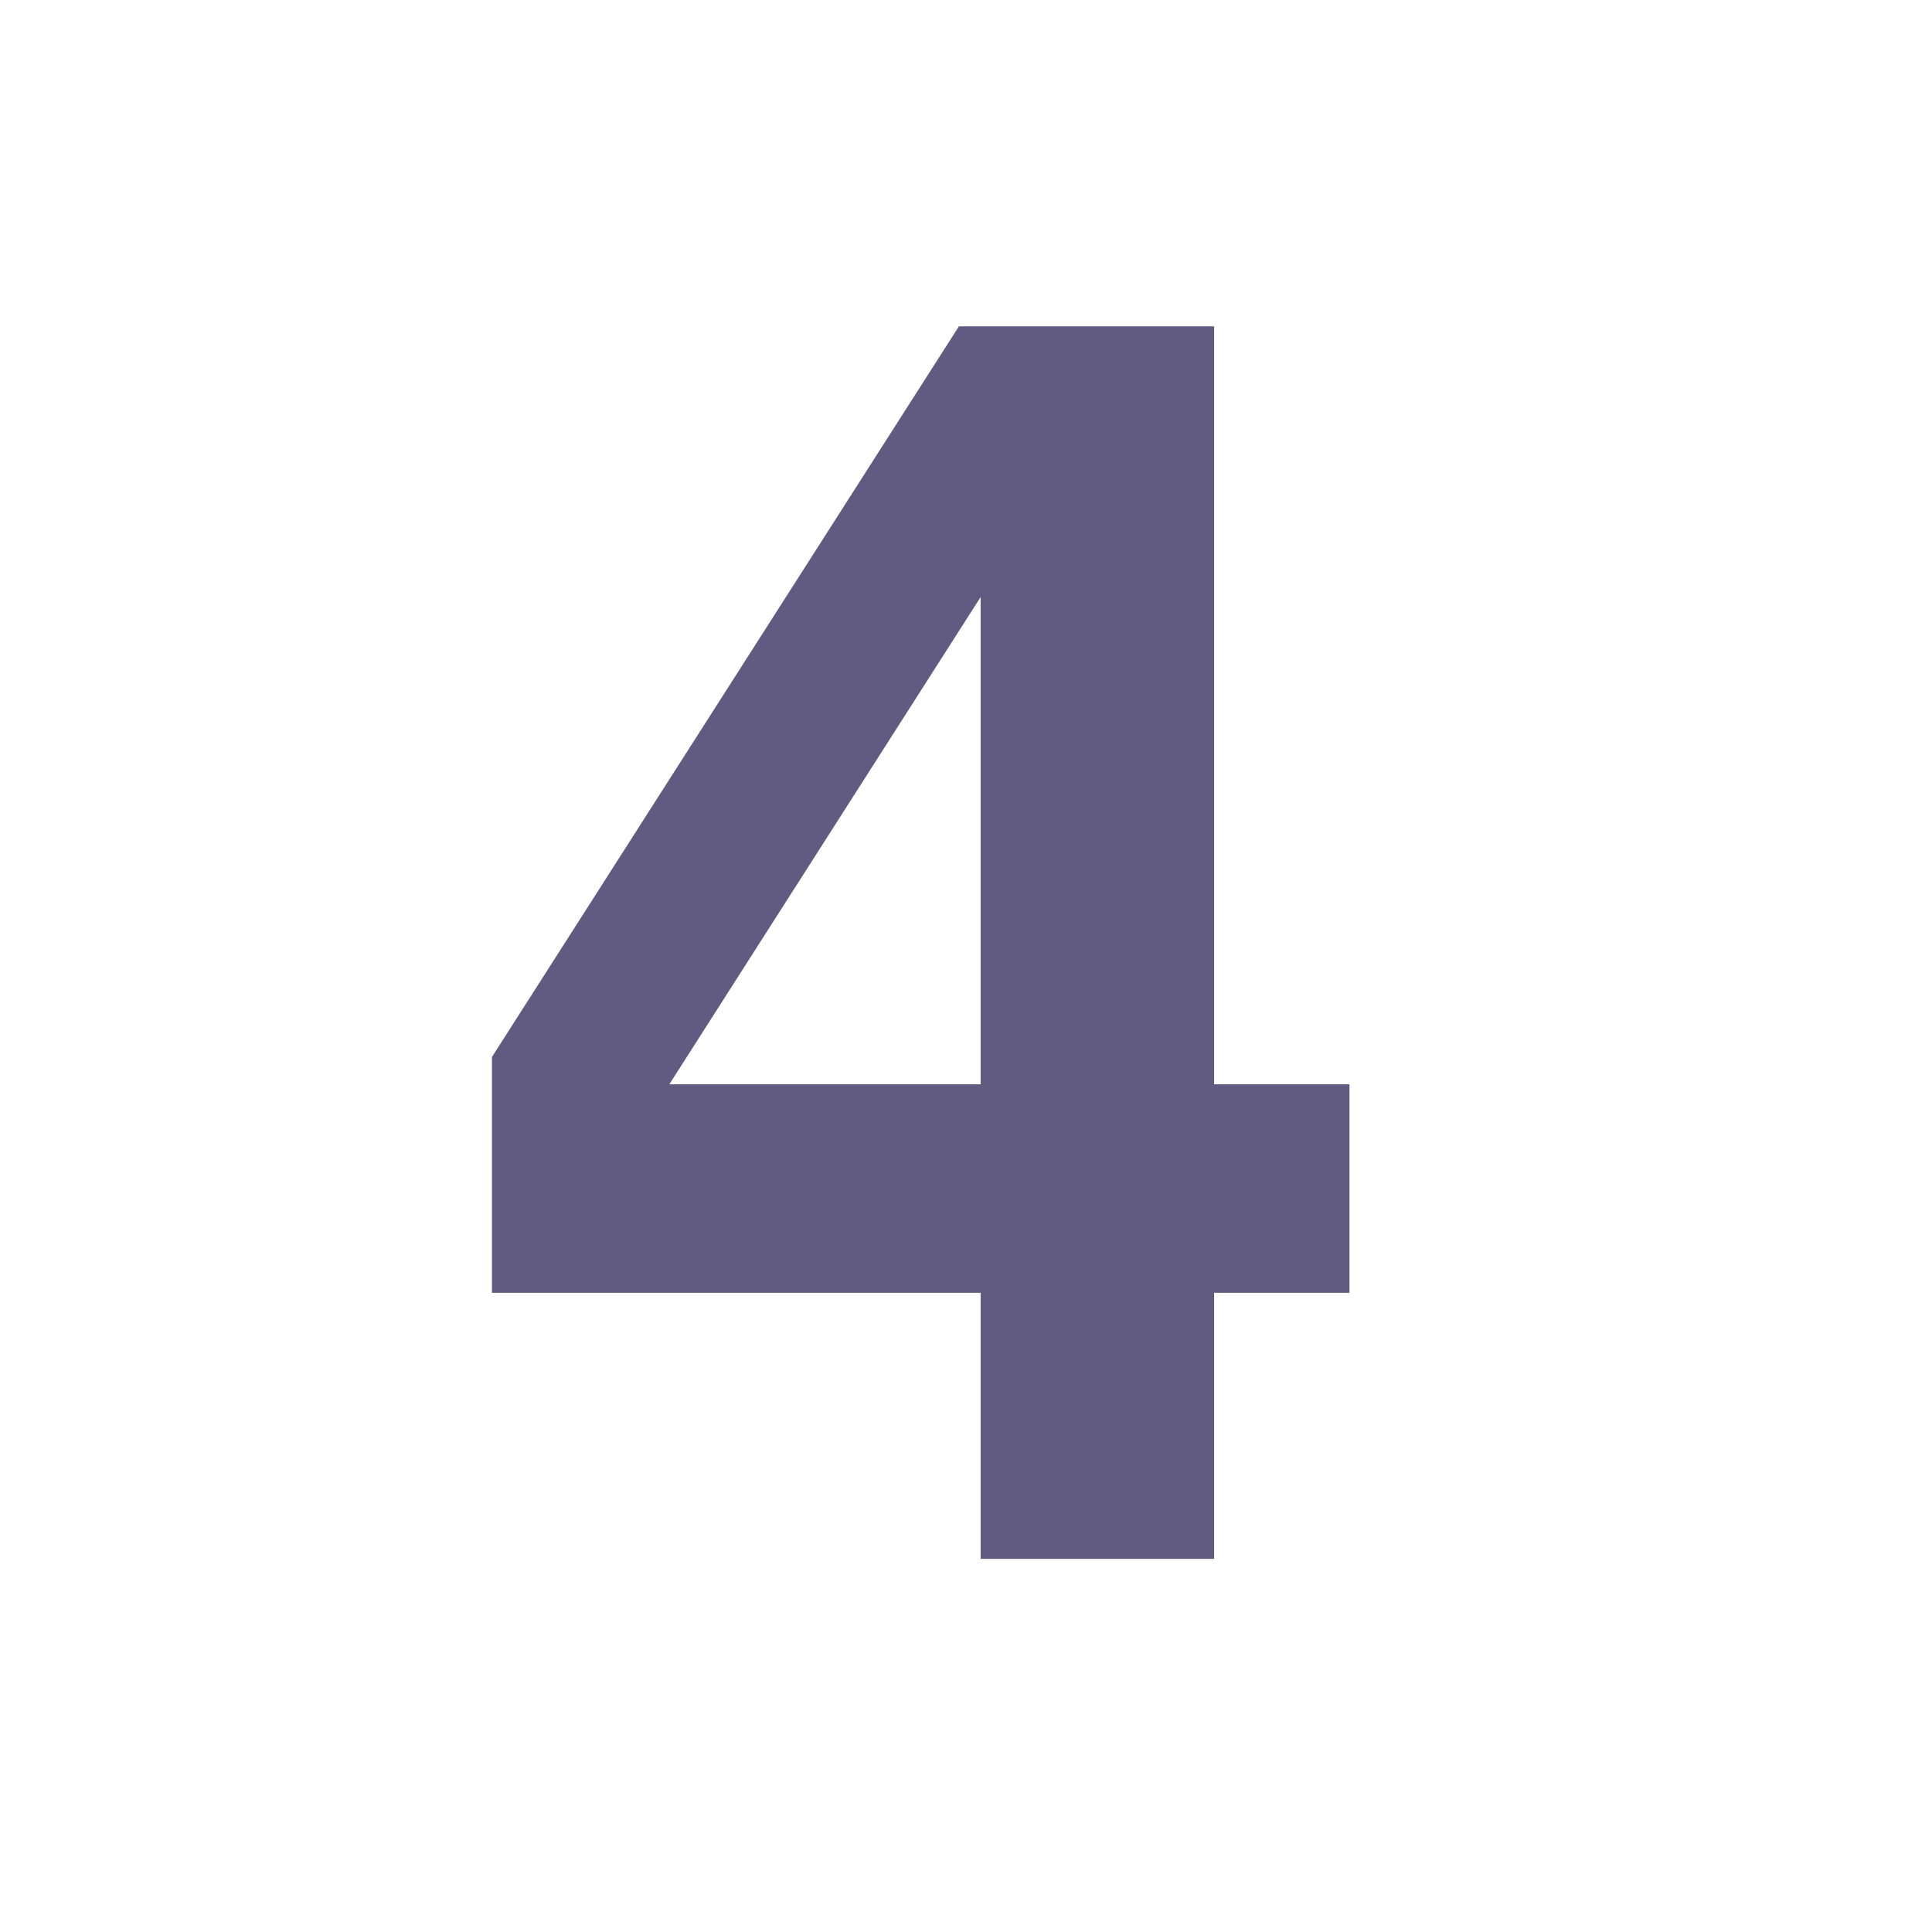
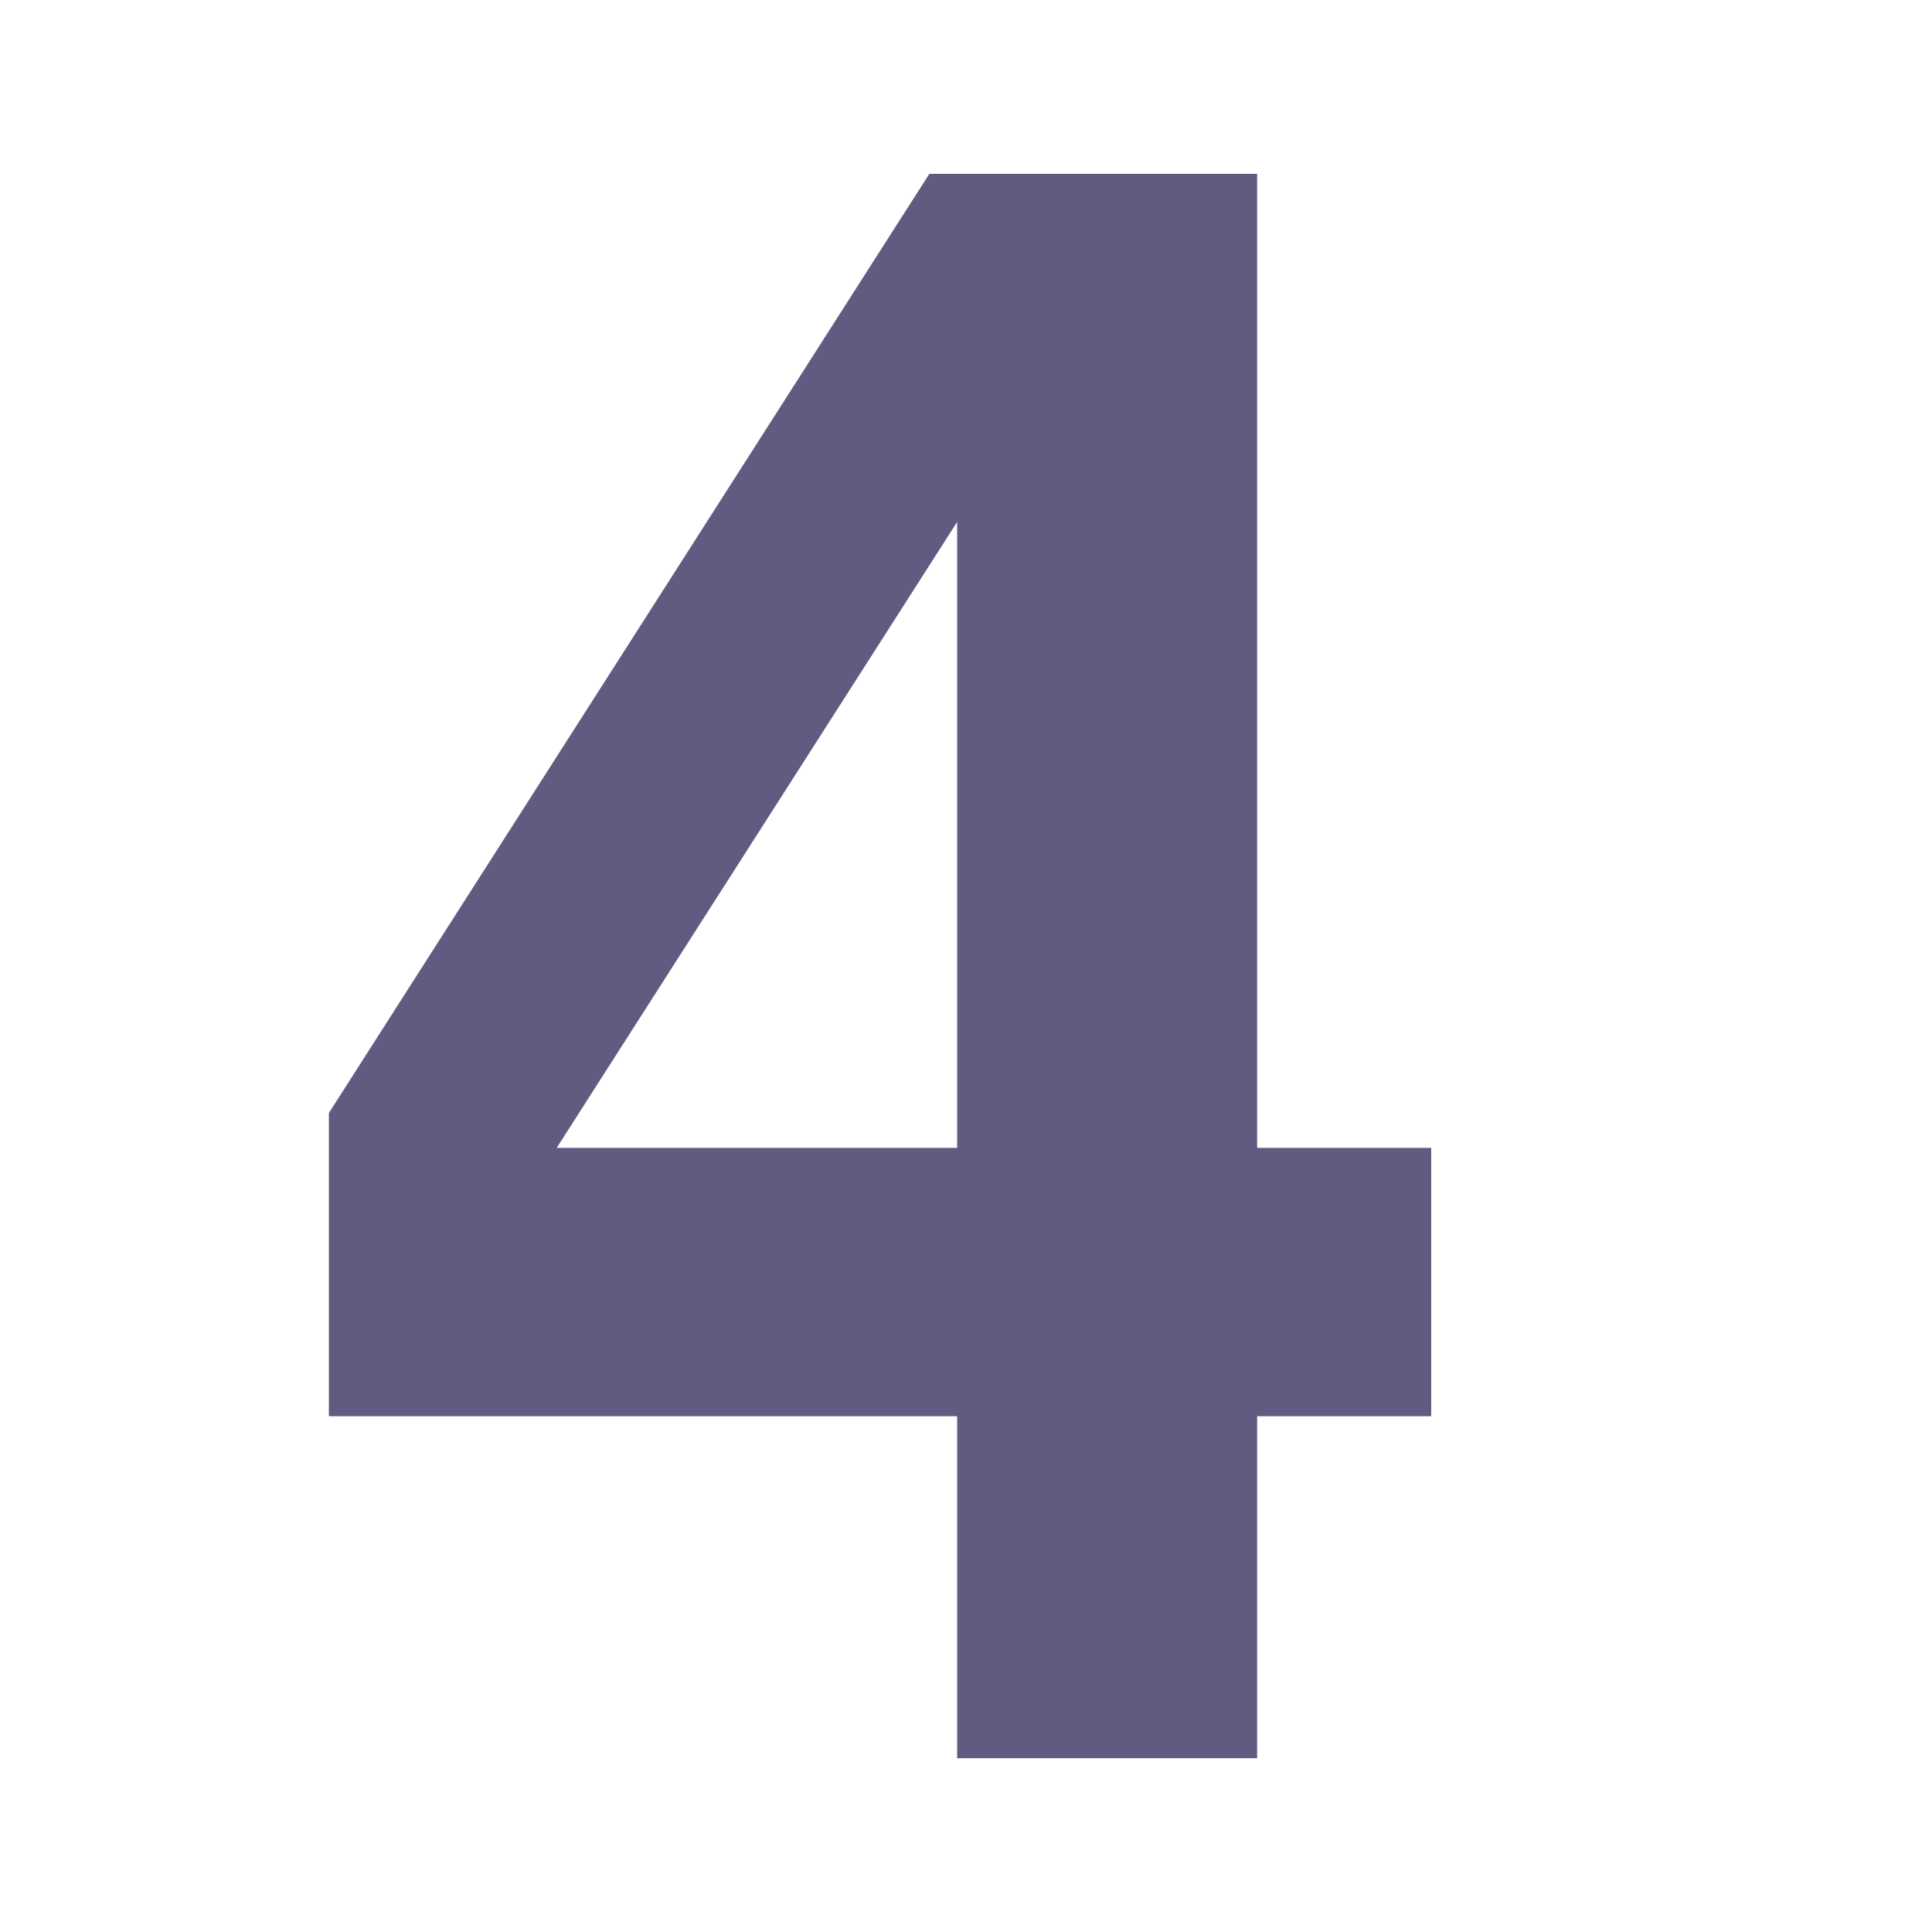
<svg xmlns="http://www.w3.org/2000/svg" width="64" height="64" id="svg3767" version="1.1">
  <defs id="defs3769" />
  <g id="layer1" transform="translate(0,-988.3622)">
    <text xml:space="preserve" style="font-size:20px;font-style:normal;font-variant:normal;font-weight:normal;font-stretch:normal;line-height:125%;letter-spacing:0px;word-spacing:0px;fill:#000000;fill-opacity:1;stroke:none;font-family:Cantarell;-inkscape-font-specification:Cantarell" x="28.284" y="32.685" id="text4299" transform="translate(0,988.3622)">
      <tspan id="tspan4301" x="28.284" y="32.685" />
    </text>
    <text xml:space="preserve" style="font-size:20px;font-style:normal;font-variant:normal;font-weight:normal;font-stretch:normal;line-height:125%;letter-spacing:0px;word-spacing:0px;fill:#2e3436;fill-opacity:1;stroke:none;font-family:Cantarell;-inkscape-font-specification:Cantarell" x="10.15" y="1046.606" id="text4303">
-       <tspan id="tspan4305" x="13.5" y="1040" style="font-size:56px;font-style:normal;font-variant:normal;font-weight:bold;font-stretch:normal;fill:#625b81;font-family:Monospace;-inkscape-font-specification:Monospace Bold;fill-opacity:1">4</tspan>
+       <tspan id="tspan4305" x="7.3" y="1046.606" style="font-size:72px;font-style:normal;font-variant:normal;font-weight:bold;font-stretch:normal;fill:#625b81;font-family:Monospace;-inkscape-font-specification:Monospace Bold;fill-opacity:1">4</tspan>
    </text>
  </g>
</svg>
